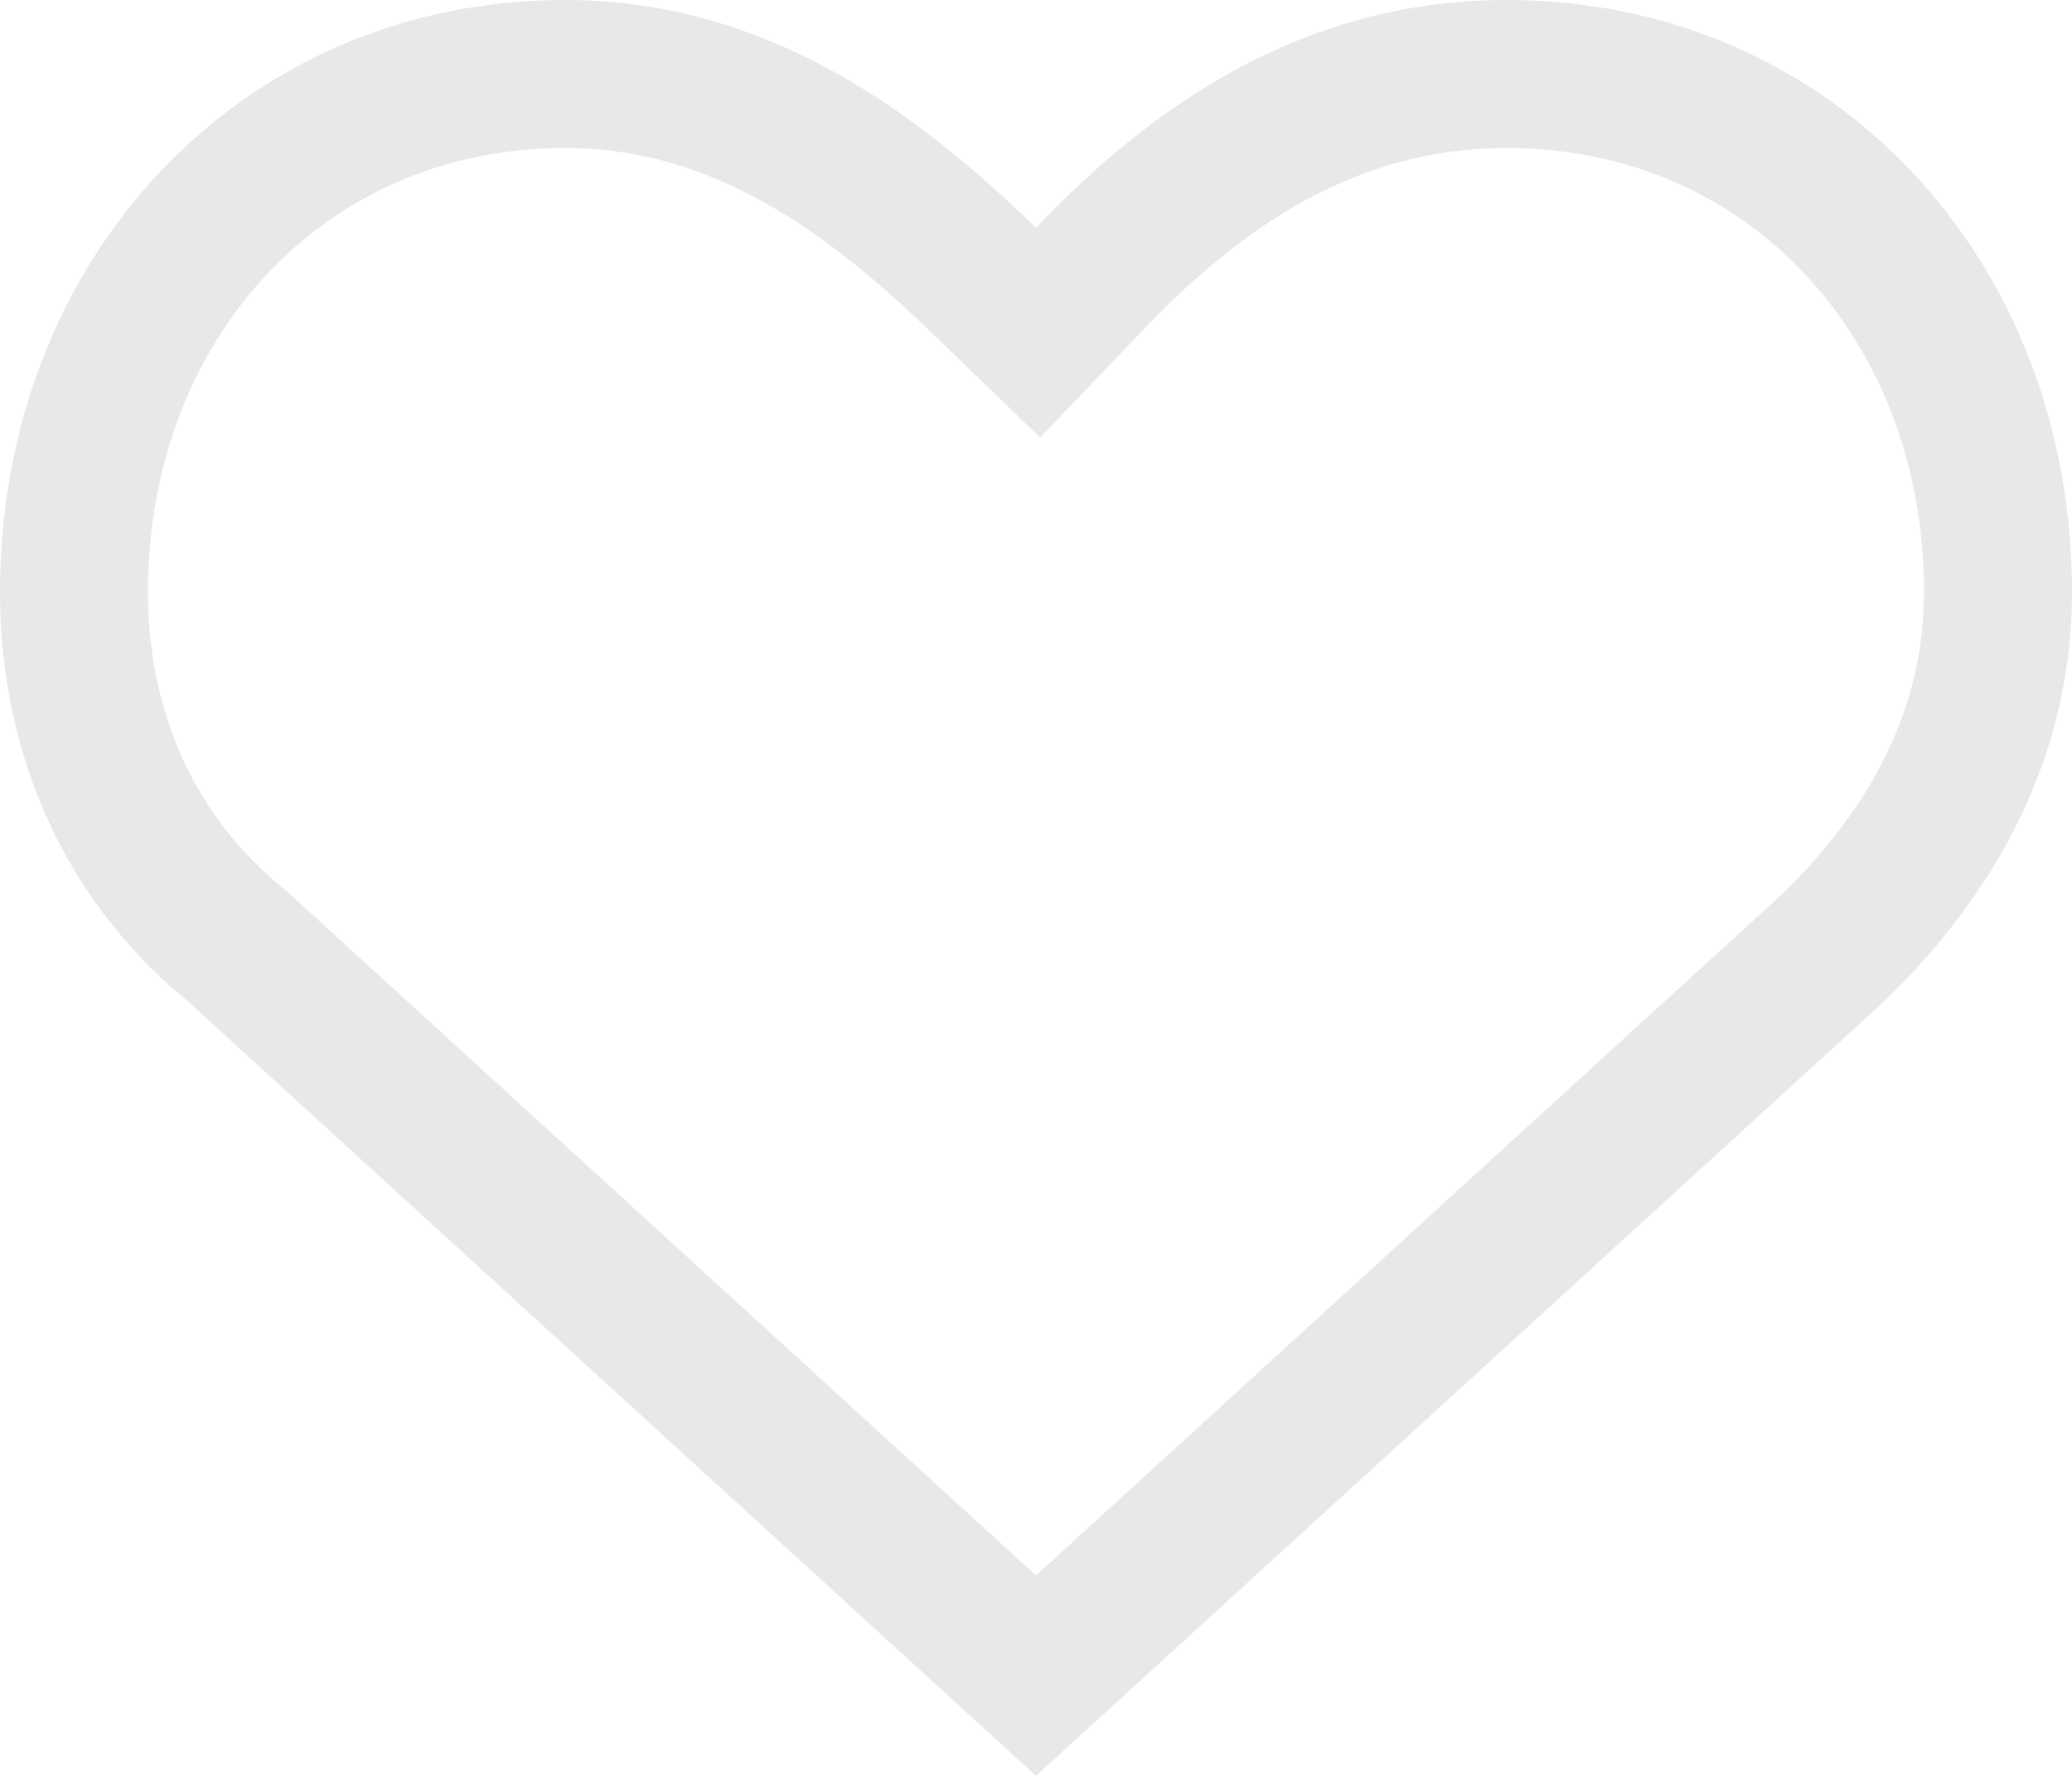
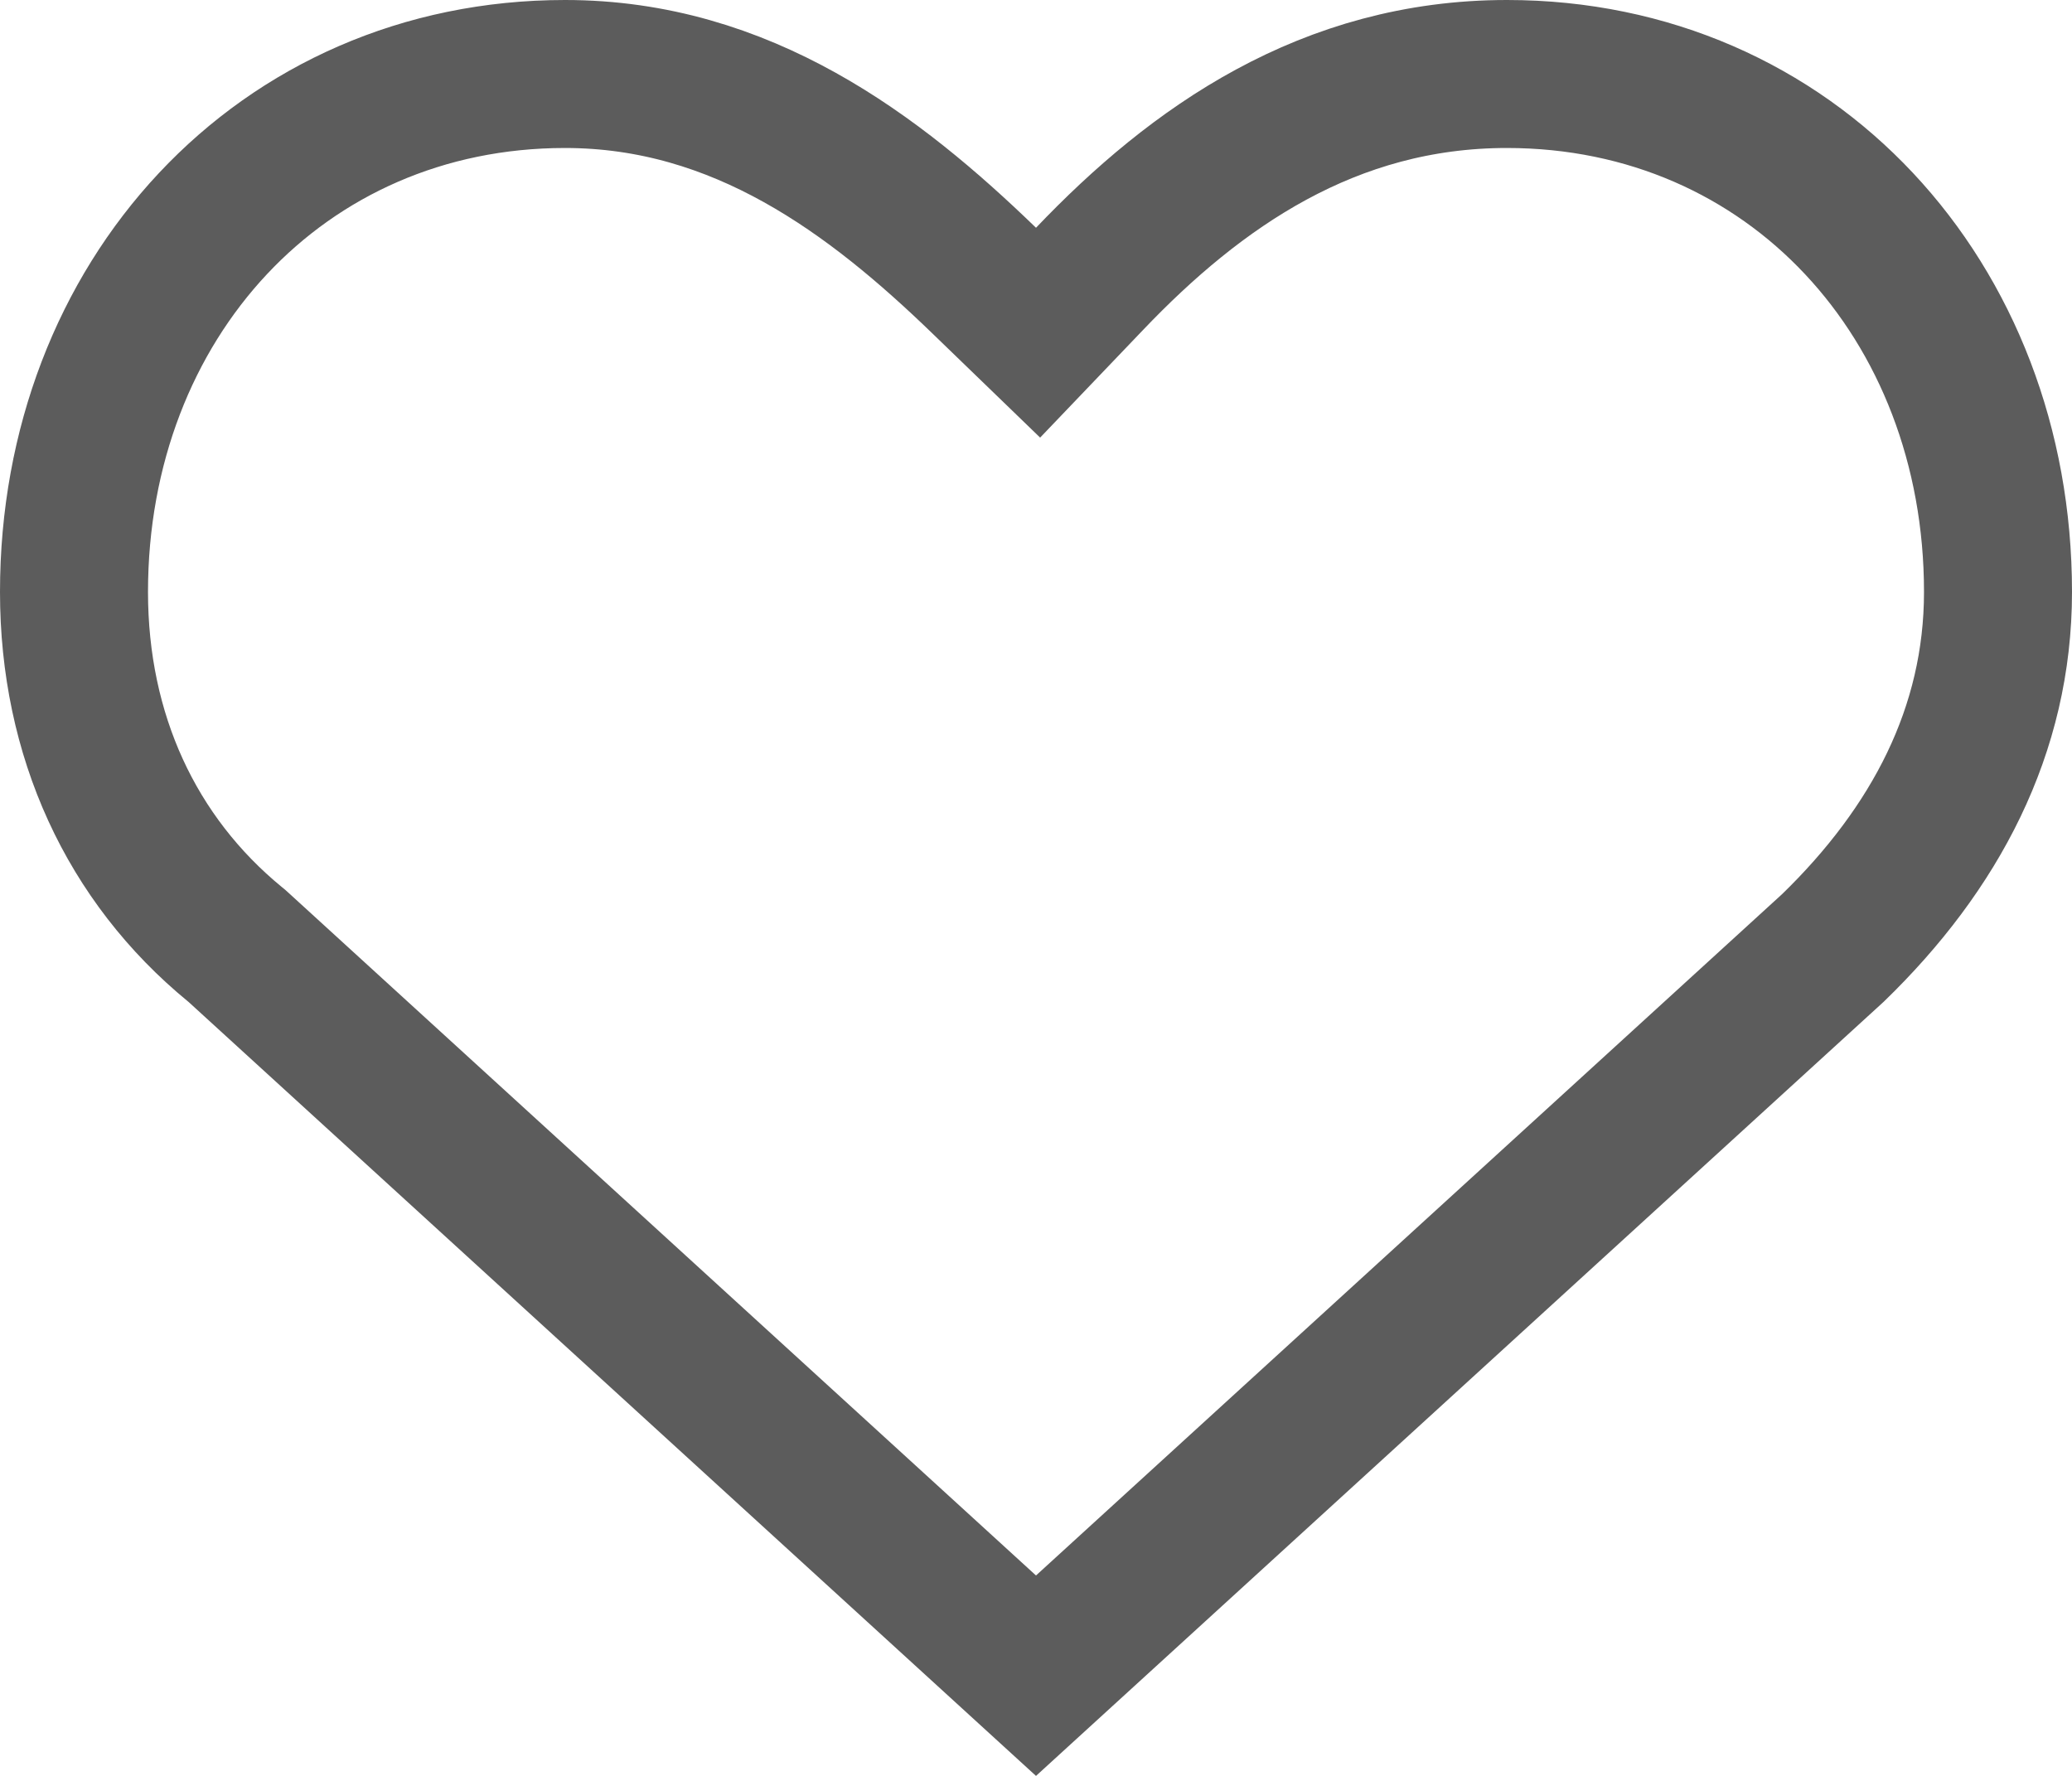
<svg xmlns="http://www.w3.org/2000/svg" width="14" height="12" viewBox="0 0 14 12" fill="none">
-   <path d="M6.652 1.898L7.014 2.248L7.362 1.884C8.082 1.129 8.978 0.5 10.182 0.5C12.102 0.5 13.5 2.029 13.5 4C13.5 4.937 13.075 5.736 12.385 6.405L7 11.323L1.61 6.4L1.6 6.391L1.589 6.382C0.886 5.806 0.5 4.968 0.5 4C0.5 2.029 1.898 0.5 3.818 0.5C5.013 0.5 5.908 1.178 6.652 1.898Z" stroke="#E8E8E8" />
+   <path d="M6.652 1.898L7.014 2.248L7.362 1.884C8.082 1.129 8.978 0.5 10.182 0.5C12.102 0.5 13.5 2.029 13.5 4C13.5 4.937 13.075 5.736 12.385 6.405L7 11.323L1.61 6.4L1.6 6.391L1.589 6.382C0.886 5.806 0.5 4.968 0.5 4C0.5 2.029 1.898 0.5 3.818 0.5C5.013 0.5 5.908 1.178 6.652 1.898Z" stroke="#5c5c5c" />
</svg>
